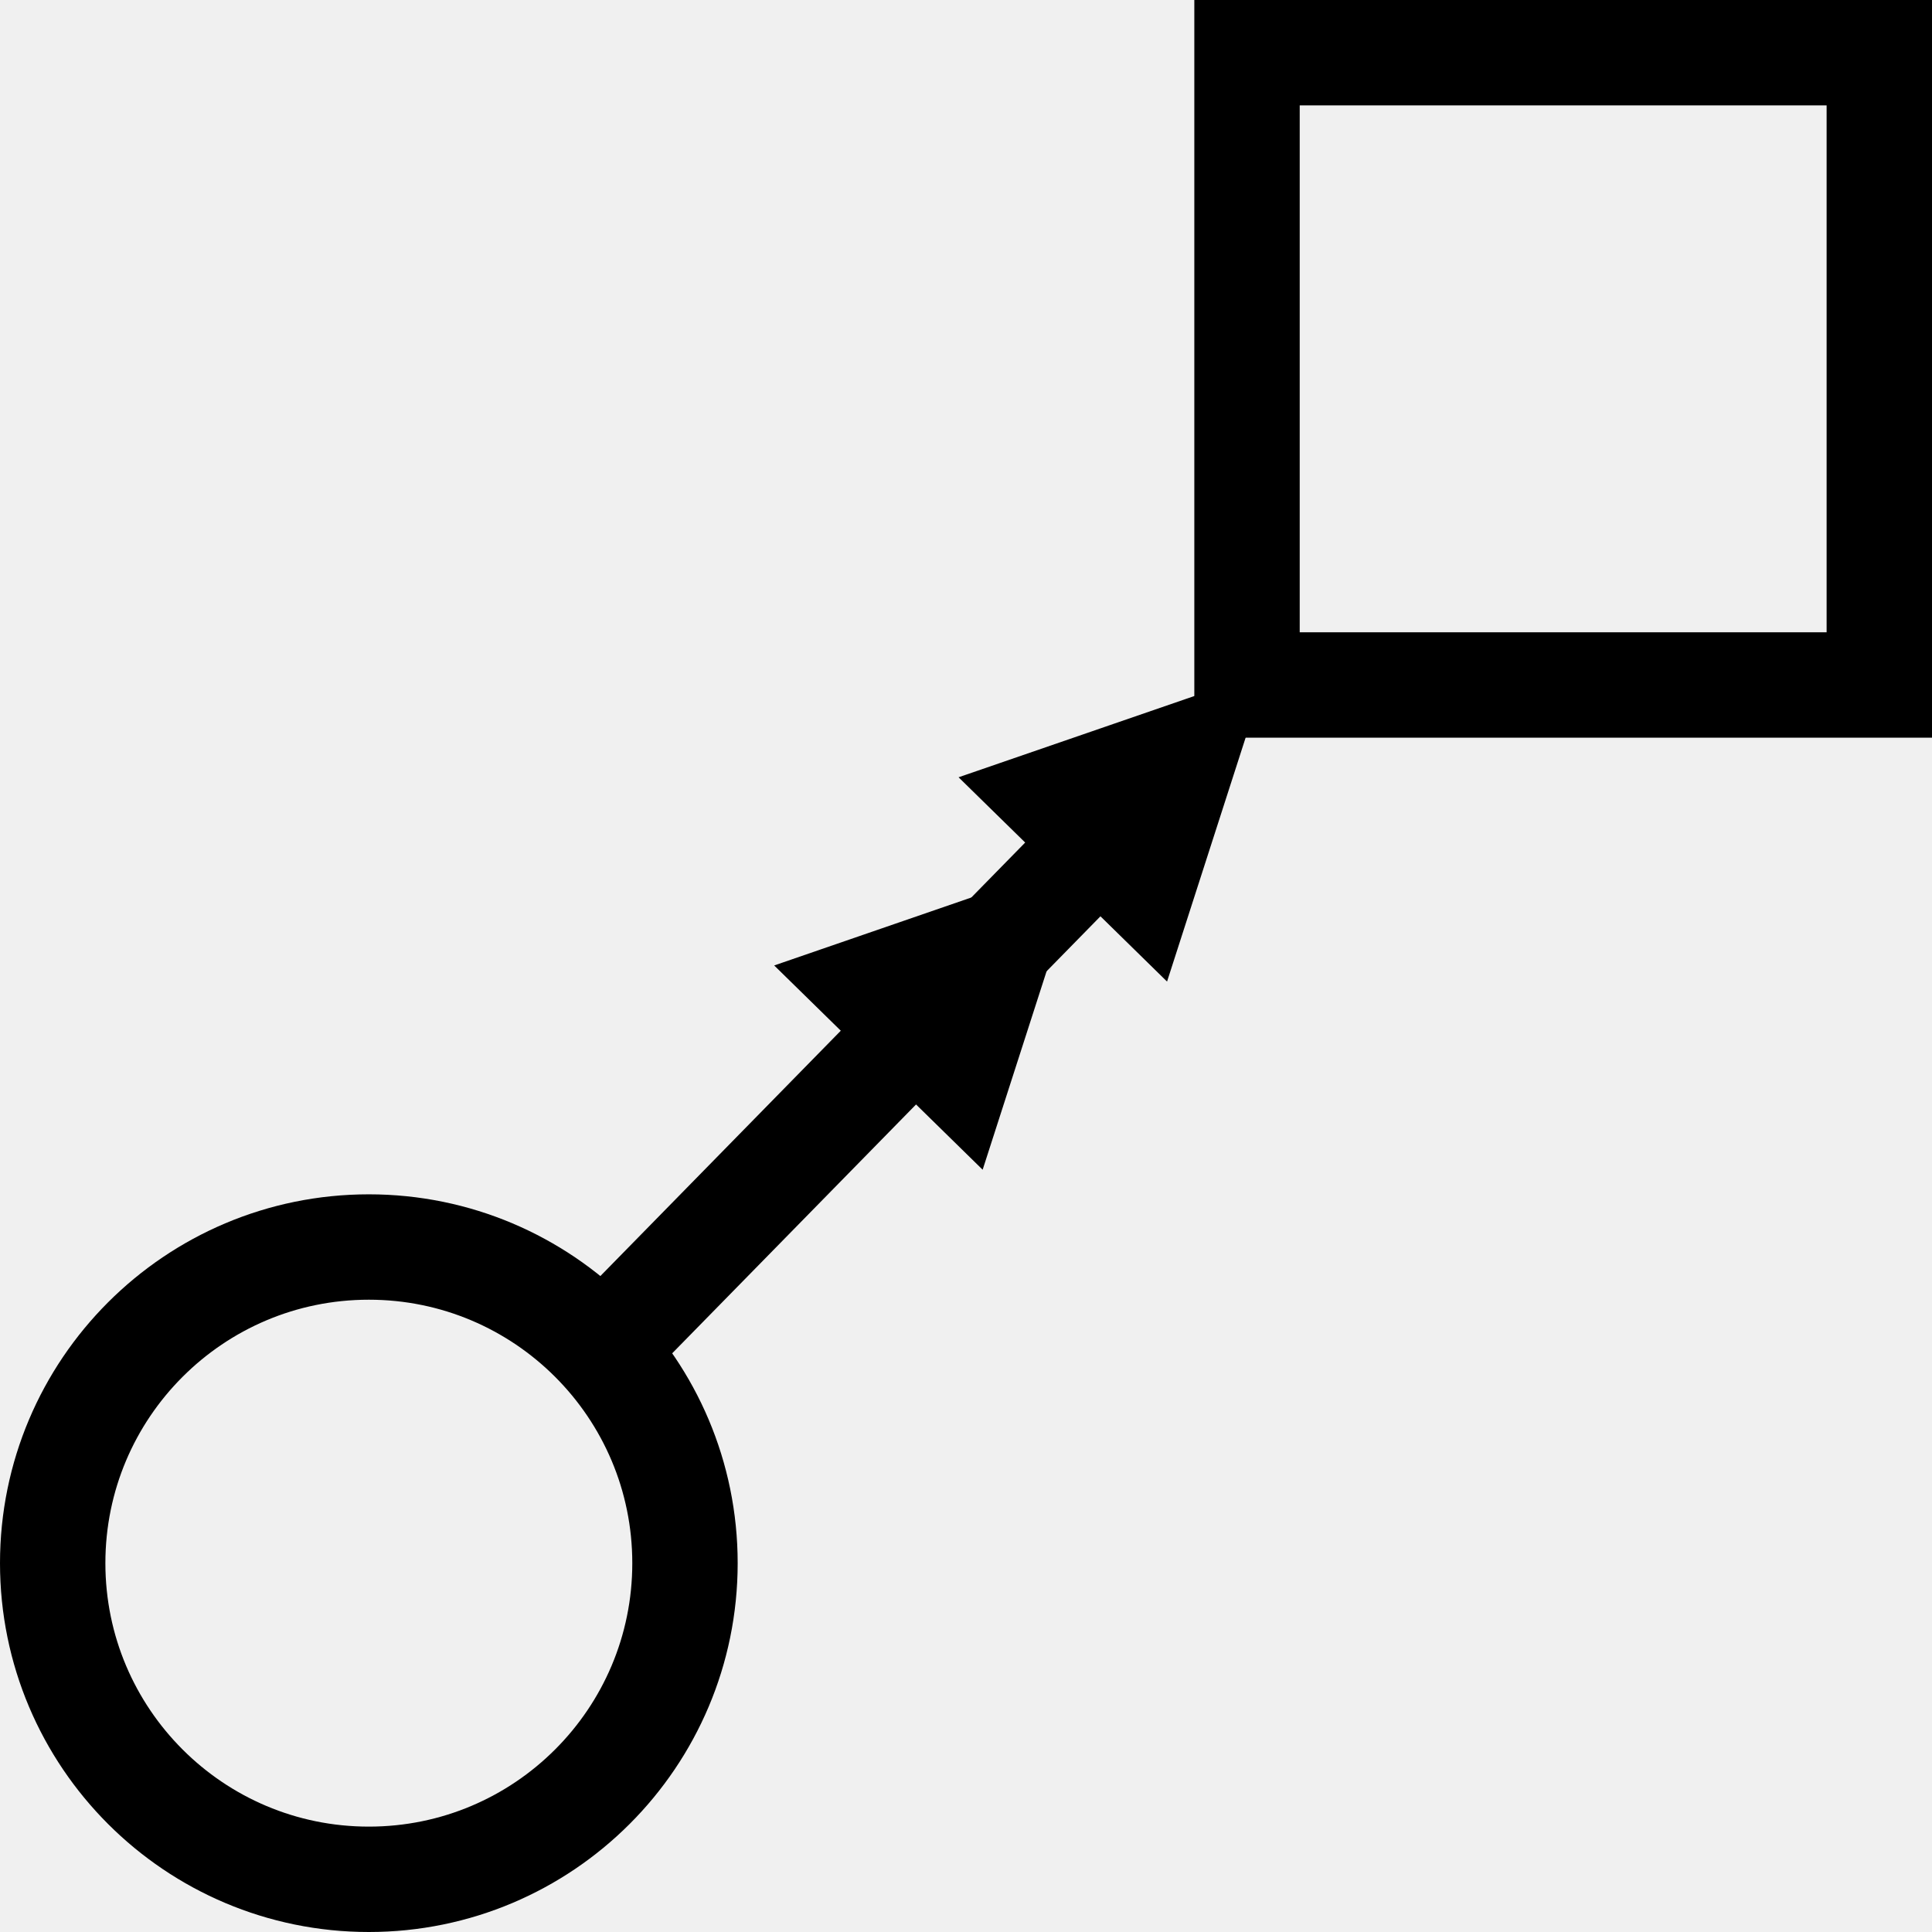
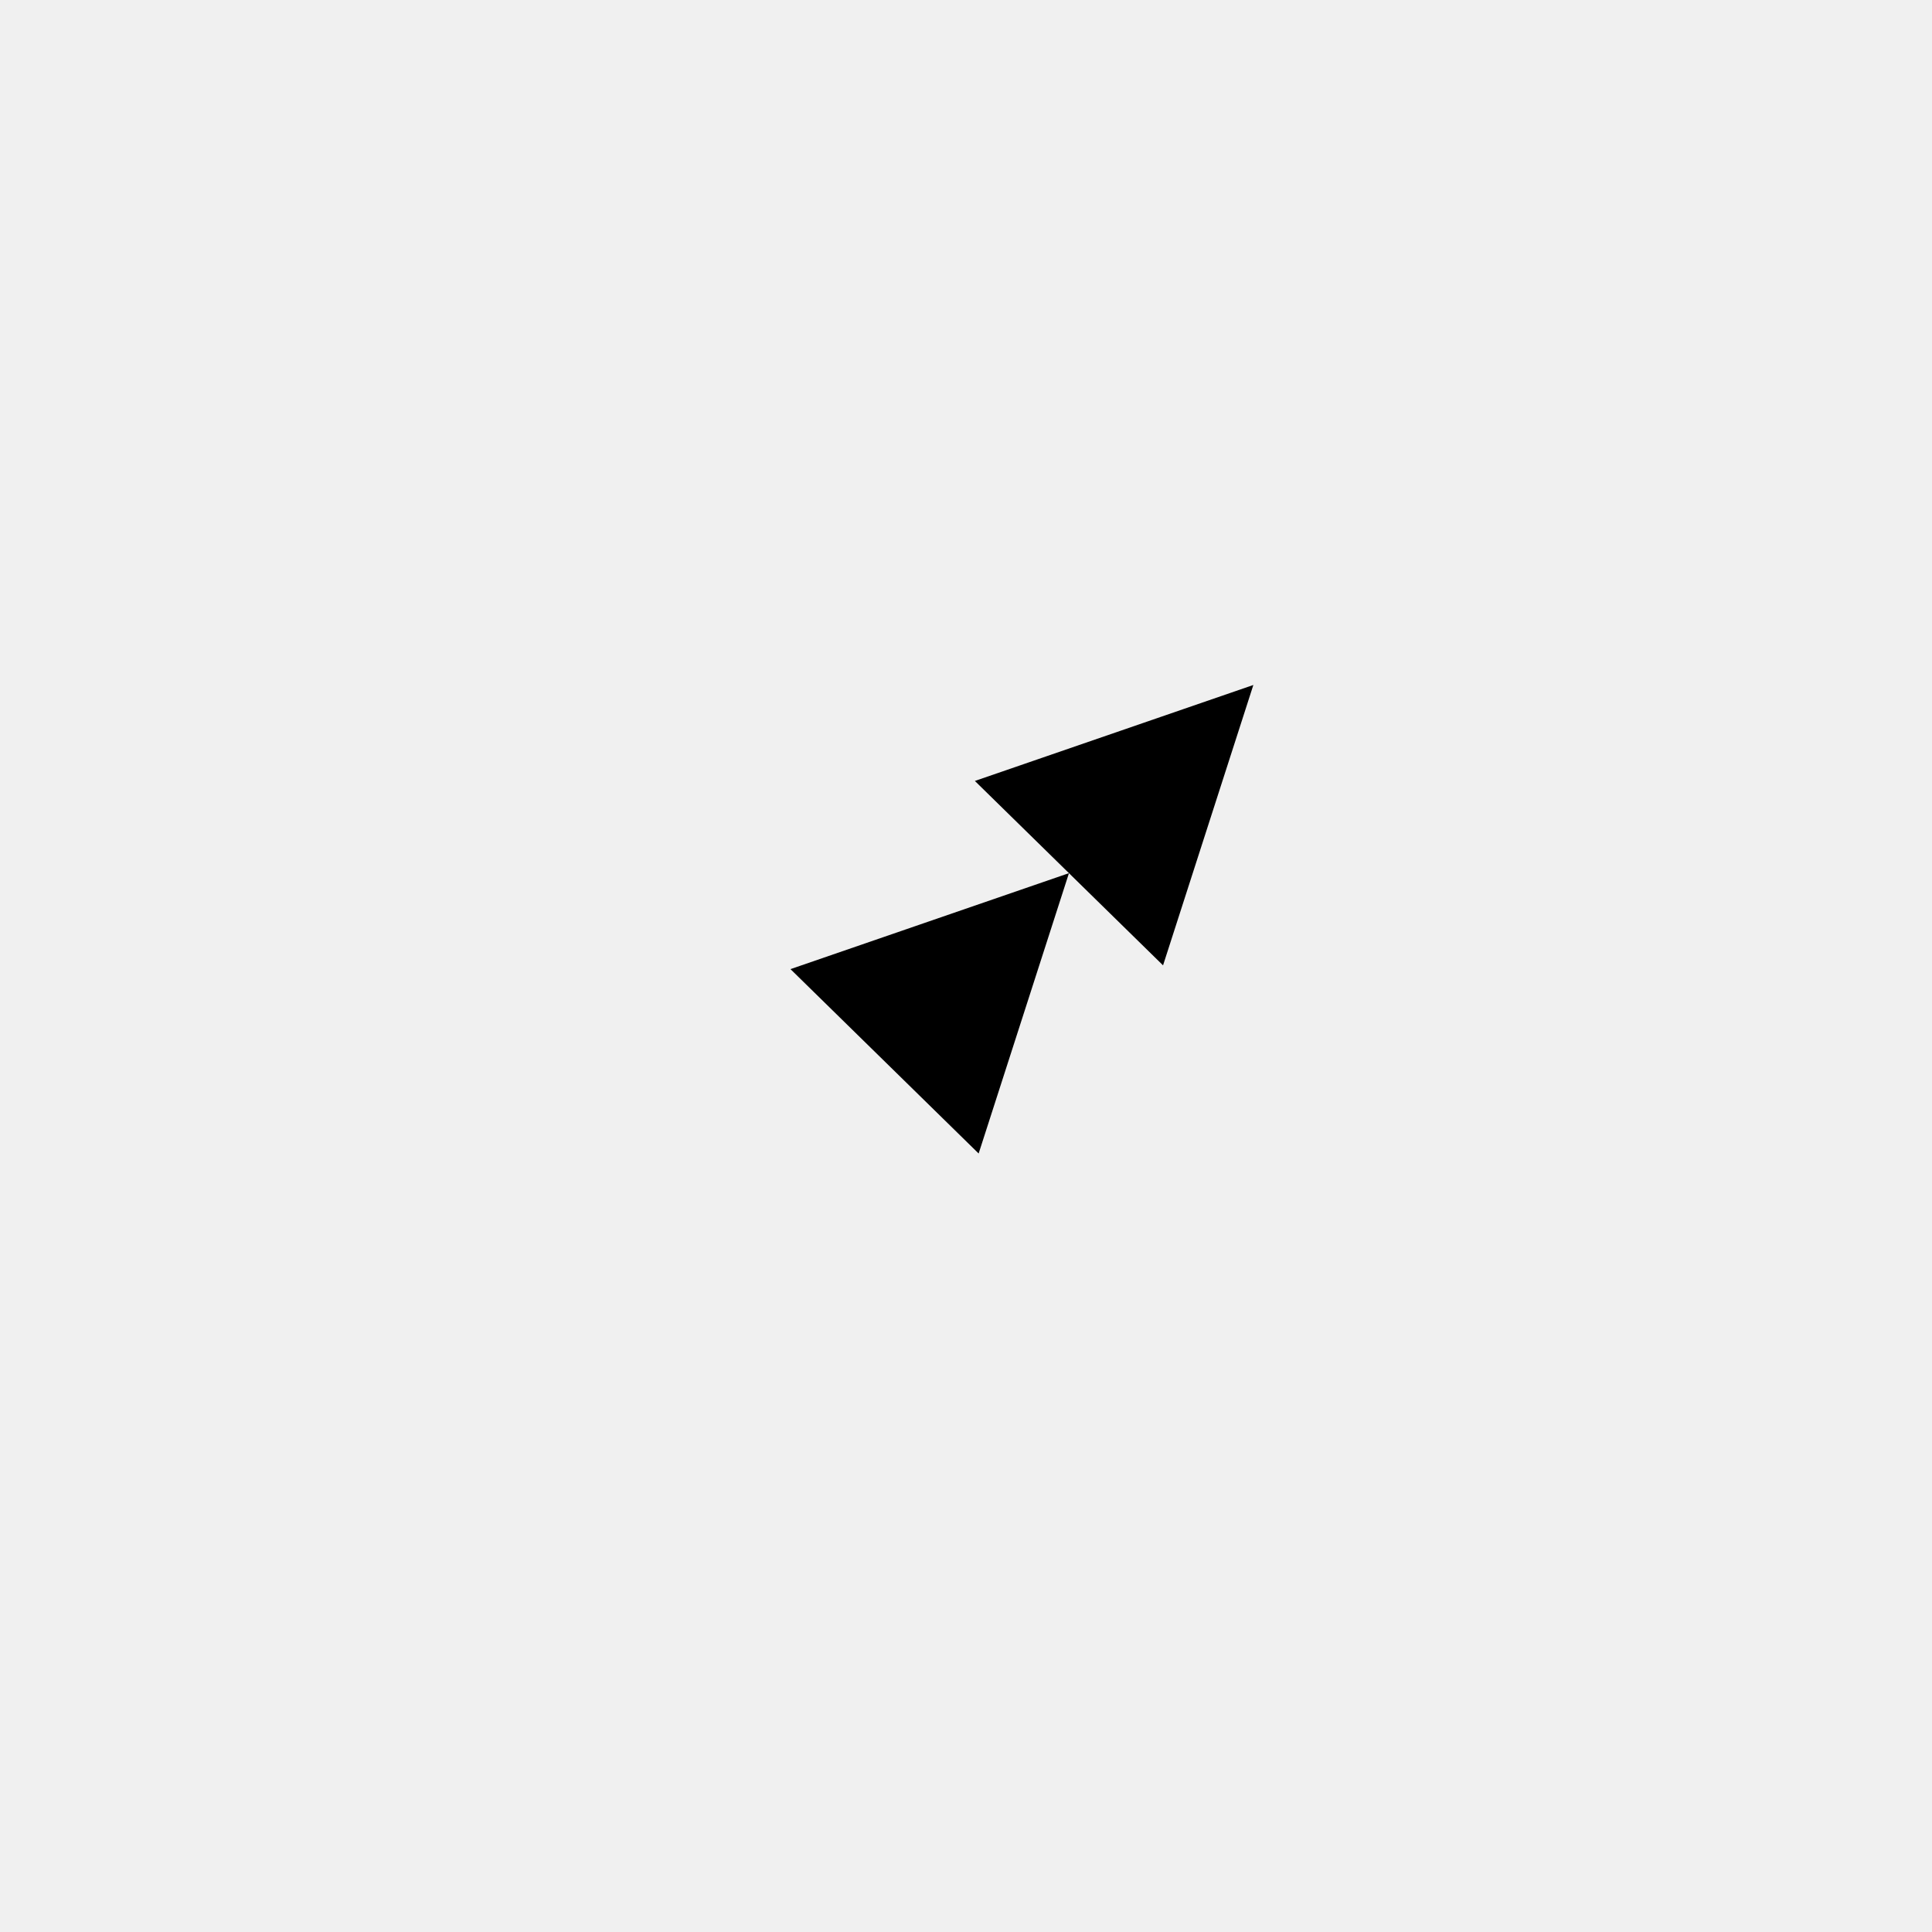
- <svg xmlns="http://www.w3.org/2000/svg" version="1.1" x="0px" y="0px" width="110px" height="110px" viewBox="0 0 110 110" style="enable-background:new 0 0 110 110;" xml:space="preserve">
- id="reset_arc" style="width: 110px; height: 110px;"&gt;
- 
- 
- 	<rect x="71" y="3" width="36" height="36" fill="none" stroke="black" stroke-width="6" />
-   <text x="89" y="54" font-size="12" font-family="verdana" />
-   <text x="21" y="122" font-size="12" font-family="verdana" />
-   <polyline points="34.275,76.844 62.262,48.285" fill="none" stroke-width="4" stroke="white" />
-   <polyline points="34.275,76.844 62.262,48.285" fill="none" stroke-width="6" stroke="black" />
-   <polygon points="71.361,39 66.219,54.963 60.862,49.713 55.72,65.676 45.007,55.178 60.862,49.713 55.505,44.464 " fill="black" stroke="black" />
-   <text x="56.627" y="69.921" font-size="12" font-family="verdana" />
-   <circle cx="21" cy="89" r="18" fill="none" stroke="black" stroke-width="6" />
-   <text x="21" y="95" font-size="12" font-family="verdana" />
+ <svg xmlns="http://www.w3.org/2000/svg" x="0px" y="0px" width="110px" height="110px" viewBox="0 0 110 110">
+   <path fill="none" stroke-width="6" d="M71 3h36v36H71Z" />
+   <path fill="none" stroke-width="4" d="M34.275 76.844L62.262 48.285" />
+   <path fill="none" stroke-width="6" d="M34.275 76.844L62.262 48.285" />
+   <path fill="solid" d="M71.361 39L66.219 54.963L60.862 49.714L55.72 65.676L45.007 55.178L60.862 49.714L55.505 44.464z" />
+   <path fill="none" stroke-width="6" d="M3 89a18 18 0 1 0 36 0a18 18 0 1 0 -36 0" />
</svg>
